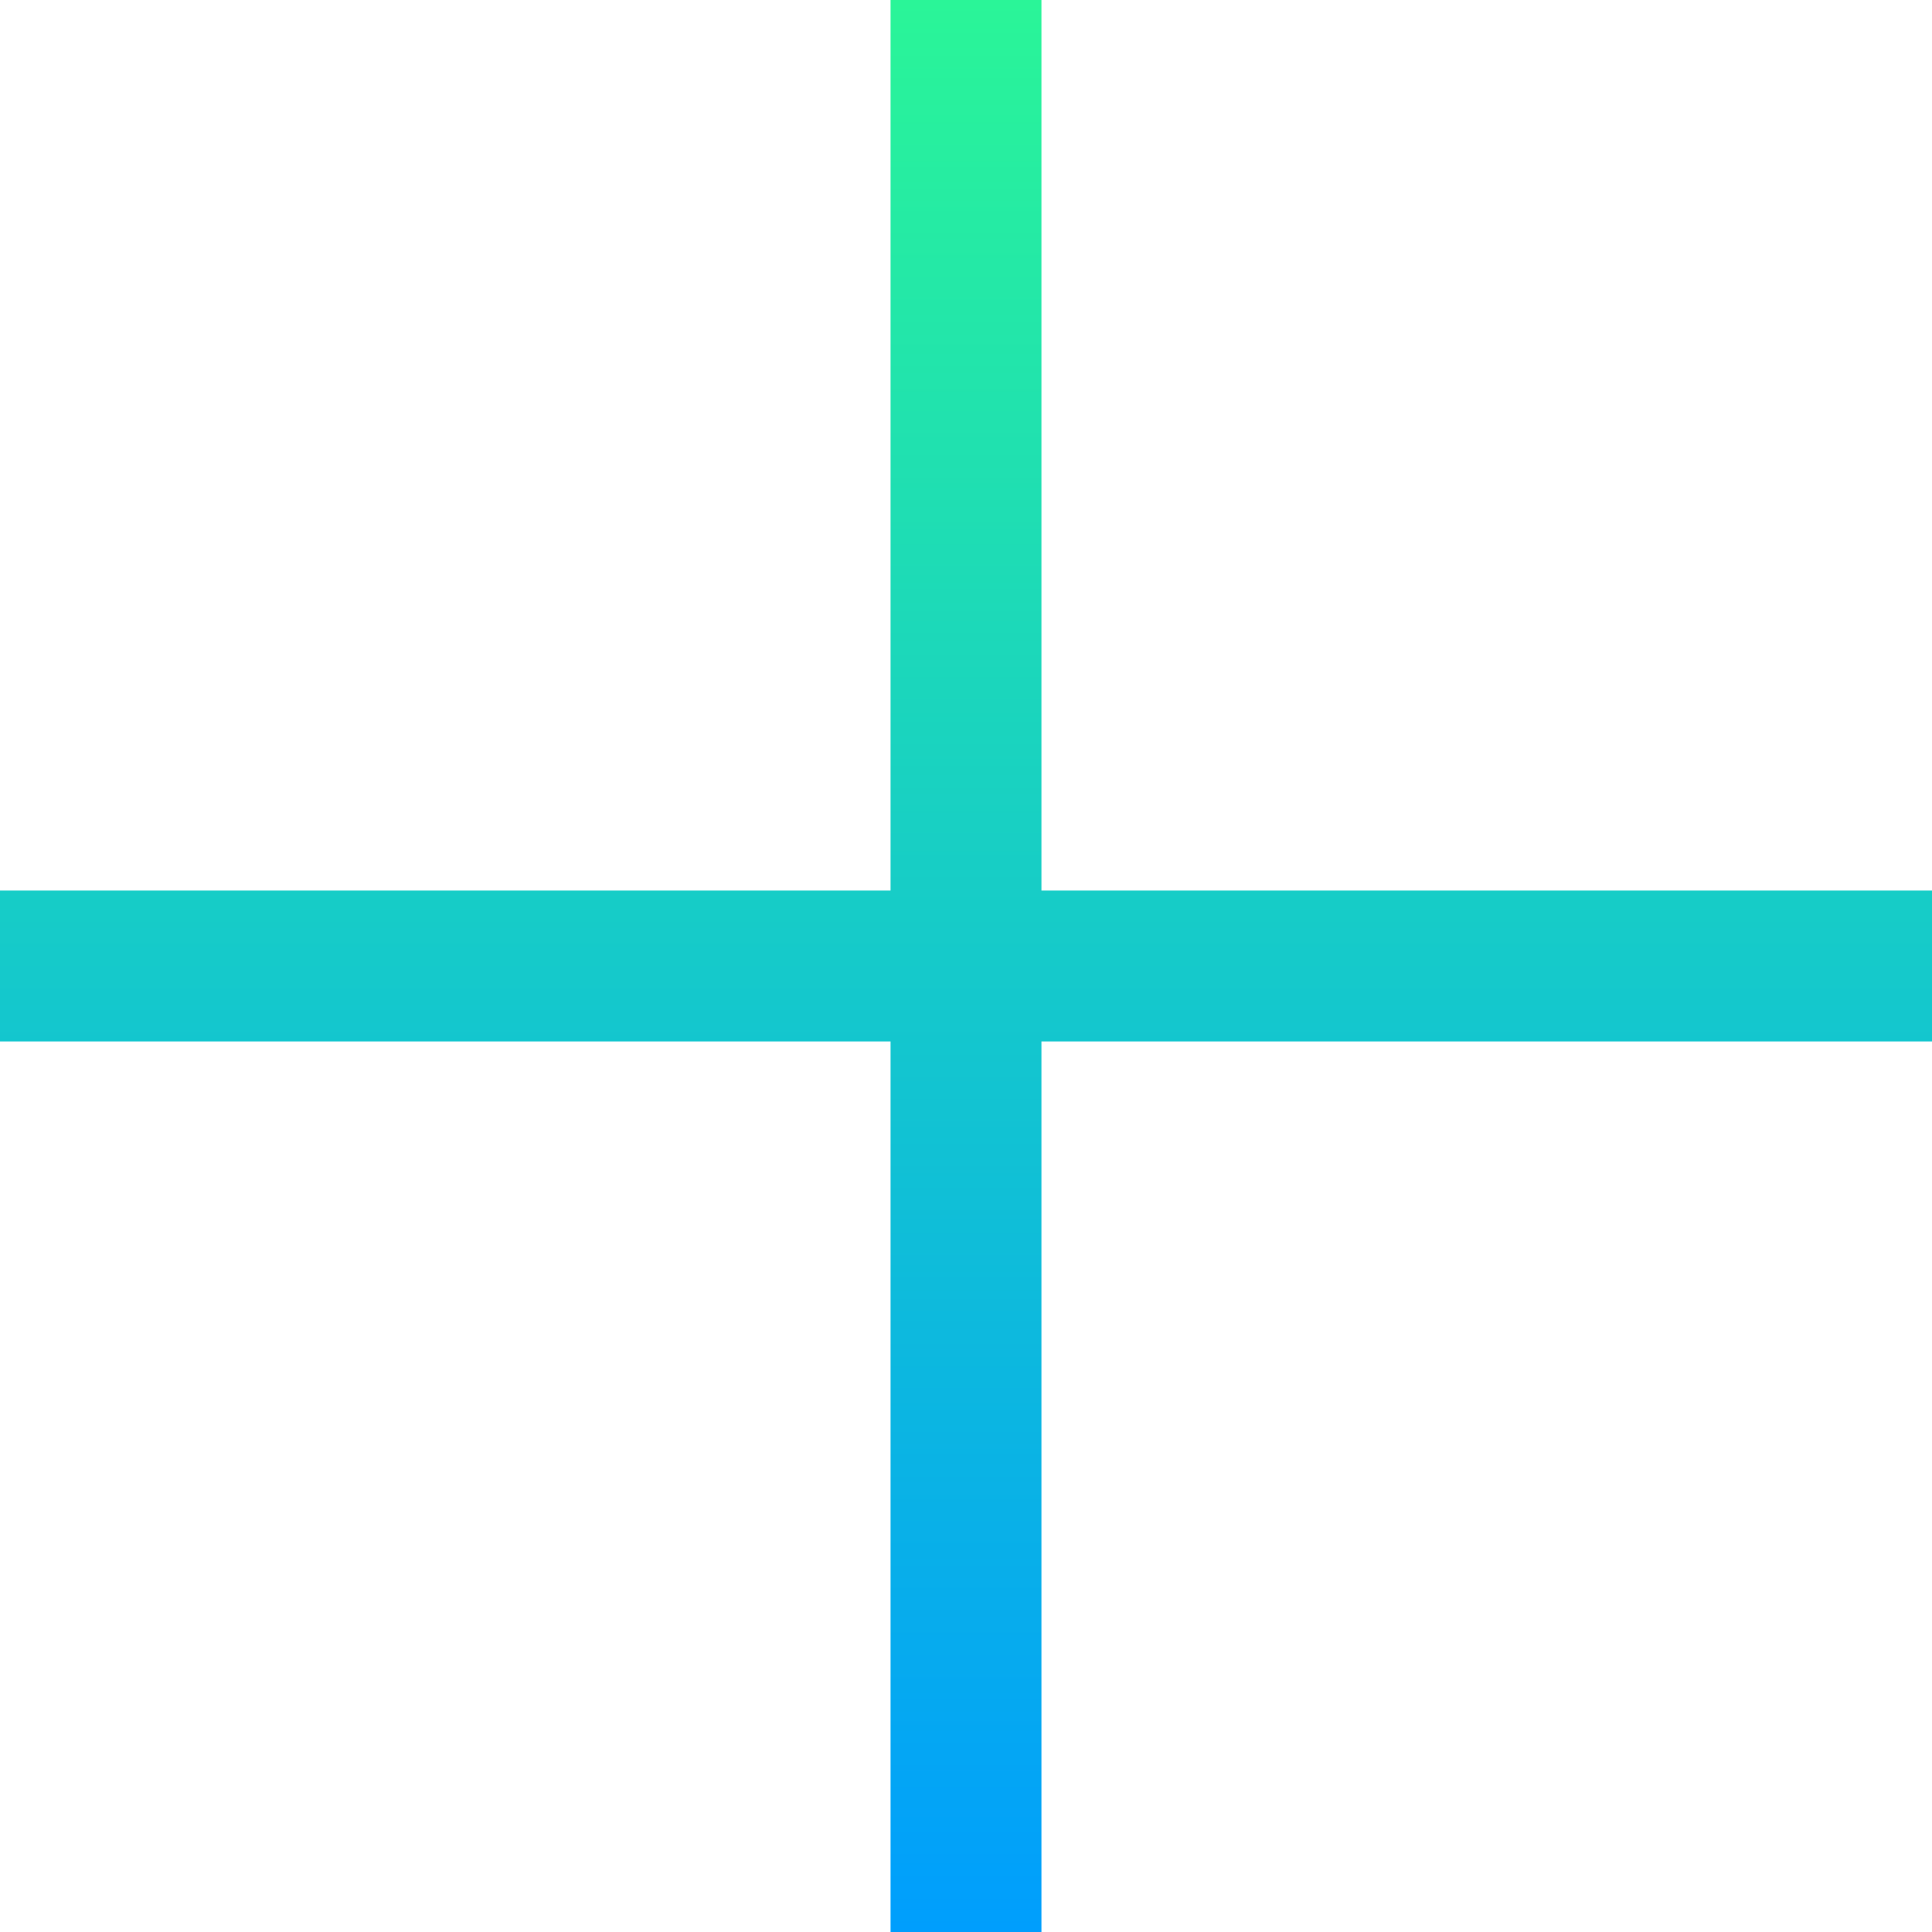
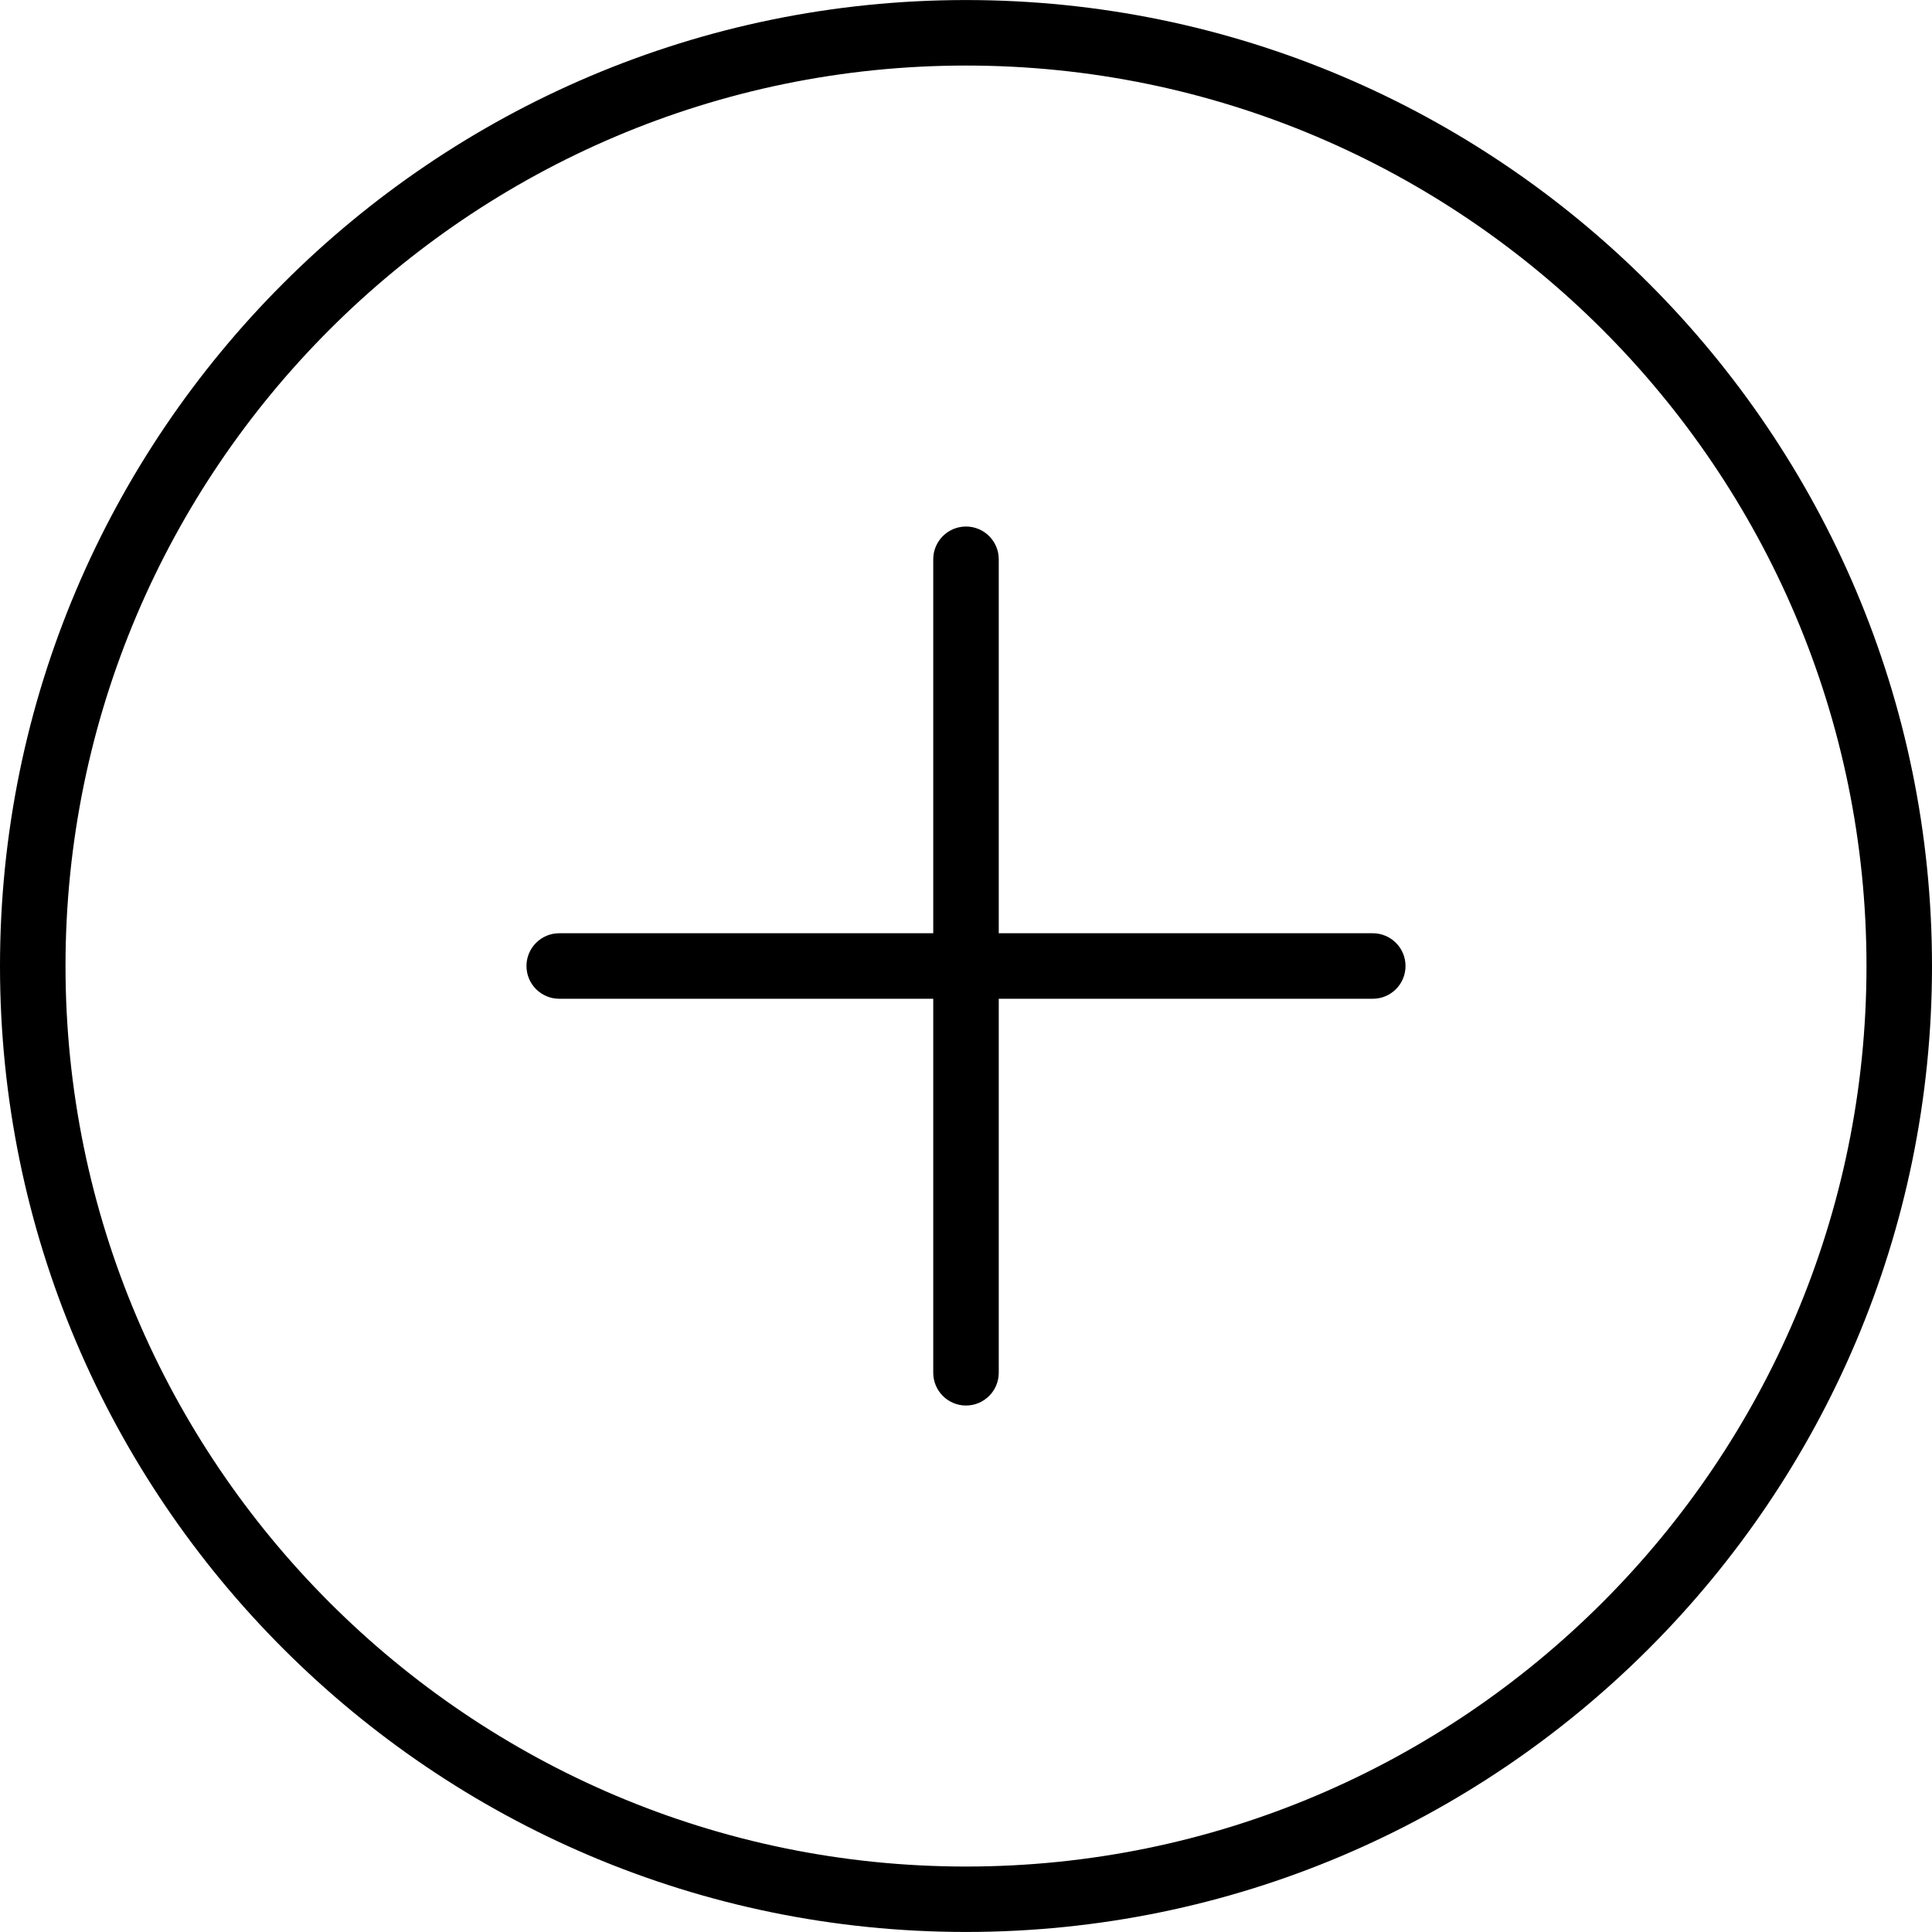
- <svg xmlns="http://www.w3.org/2000/svg" version="1.1" id="Capa_1" x="0px" y="0px" viewBox="0 0 512 512" style="enable-background:new 0 0 512 512;" xml:space="preserve">
-   <linearGradient id="SVGID_1_" gradientUnits="userSpaceOnUse" x1="256" y1="514" x2="256" y2="2" gradientTransform="matrix(1 0 0 -1 0 514)">
-     <stop offset="0" style="stop-color:#2AF598" />
-     <stop offset="1" style="stop-color:#009EFD" />
-   </linearGradient>
-   <polygon style="fill:url(#SVGID_1_);" points="512,236 276,236 276,0 236,0 236,236 0,236 0,276 236,276 236,512 276,512 276,276   512,276 " />
+ <svg xmlns="http://www.w3.org/2000/svg" version="1.1" id="Capa_1" x="0px" y="0px" width="44.238px" height="44.238px" viewBox="0 0 44.238 44.238" style="enable-background:new 0 0 44.238 44.238;" xml:space="preserve">
+   <g>
+     <g>
+       <path d="M22.119,44.237C9.922,44.237,0,34.315,0,22.12C0,9.924,9.922,0.001,22.119,0.001S44.238,9.923,44.238,22.12    S34.314,44.237,22.119,44.237z M22.119,1.501C10.75,1.501,1.5,10.751,1.5,22.12s9.25,20.619,20.619,20.619    s20.619-9.25,20.619-20.619S33.488,1.501,22.119,1.501z" />
+       <g>
+         <path d="M31.434,22.869H12.805c-0.414,0-0.75-0.336-0.75-0.75s0.336-0.75,0.75-0.75h18.628c0.414,0,0.75,0.336,0.75,0.75     S31.848,22.869,31.434,22.869z" />
+       </g>
+       <g>
+         <path d="M22.119,32.183c-0.414,0-0.75-0.336-0.75-0.75V12.806c0-0.414,0.336-0.75,0.75-0.75s0.75,0.336,0.75,0.75v18.626     C22.869,31.847,22.533,32.183,22.119,32.183z" />
+       </g>
+     </g>
+   </g>
  <g>
</g>
  <g>
</g>
  <g>
</g>
  <g>
</g>
  <g>
</g>
  <g>
</g>
  <g>
</g>
  <g>
</g>
  <g>
</g>
  <g>
</g>
  <g>
</g>
  <g>
</g>
  <g>
</g>
  <g>
</g>
  <g>
</g>
</svg>
